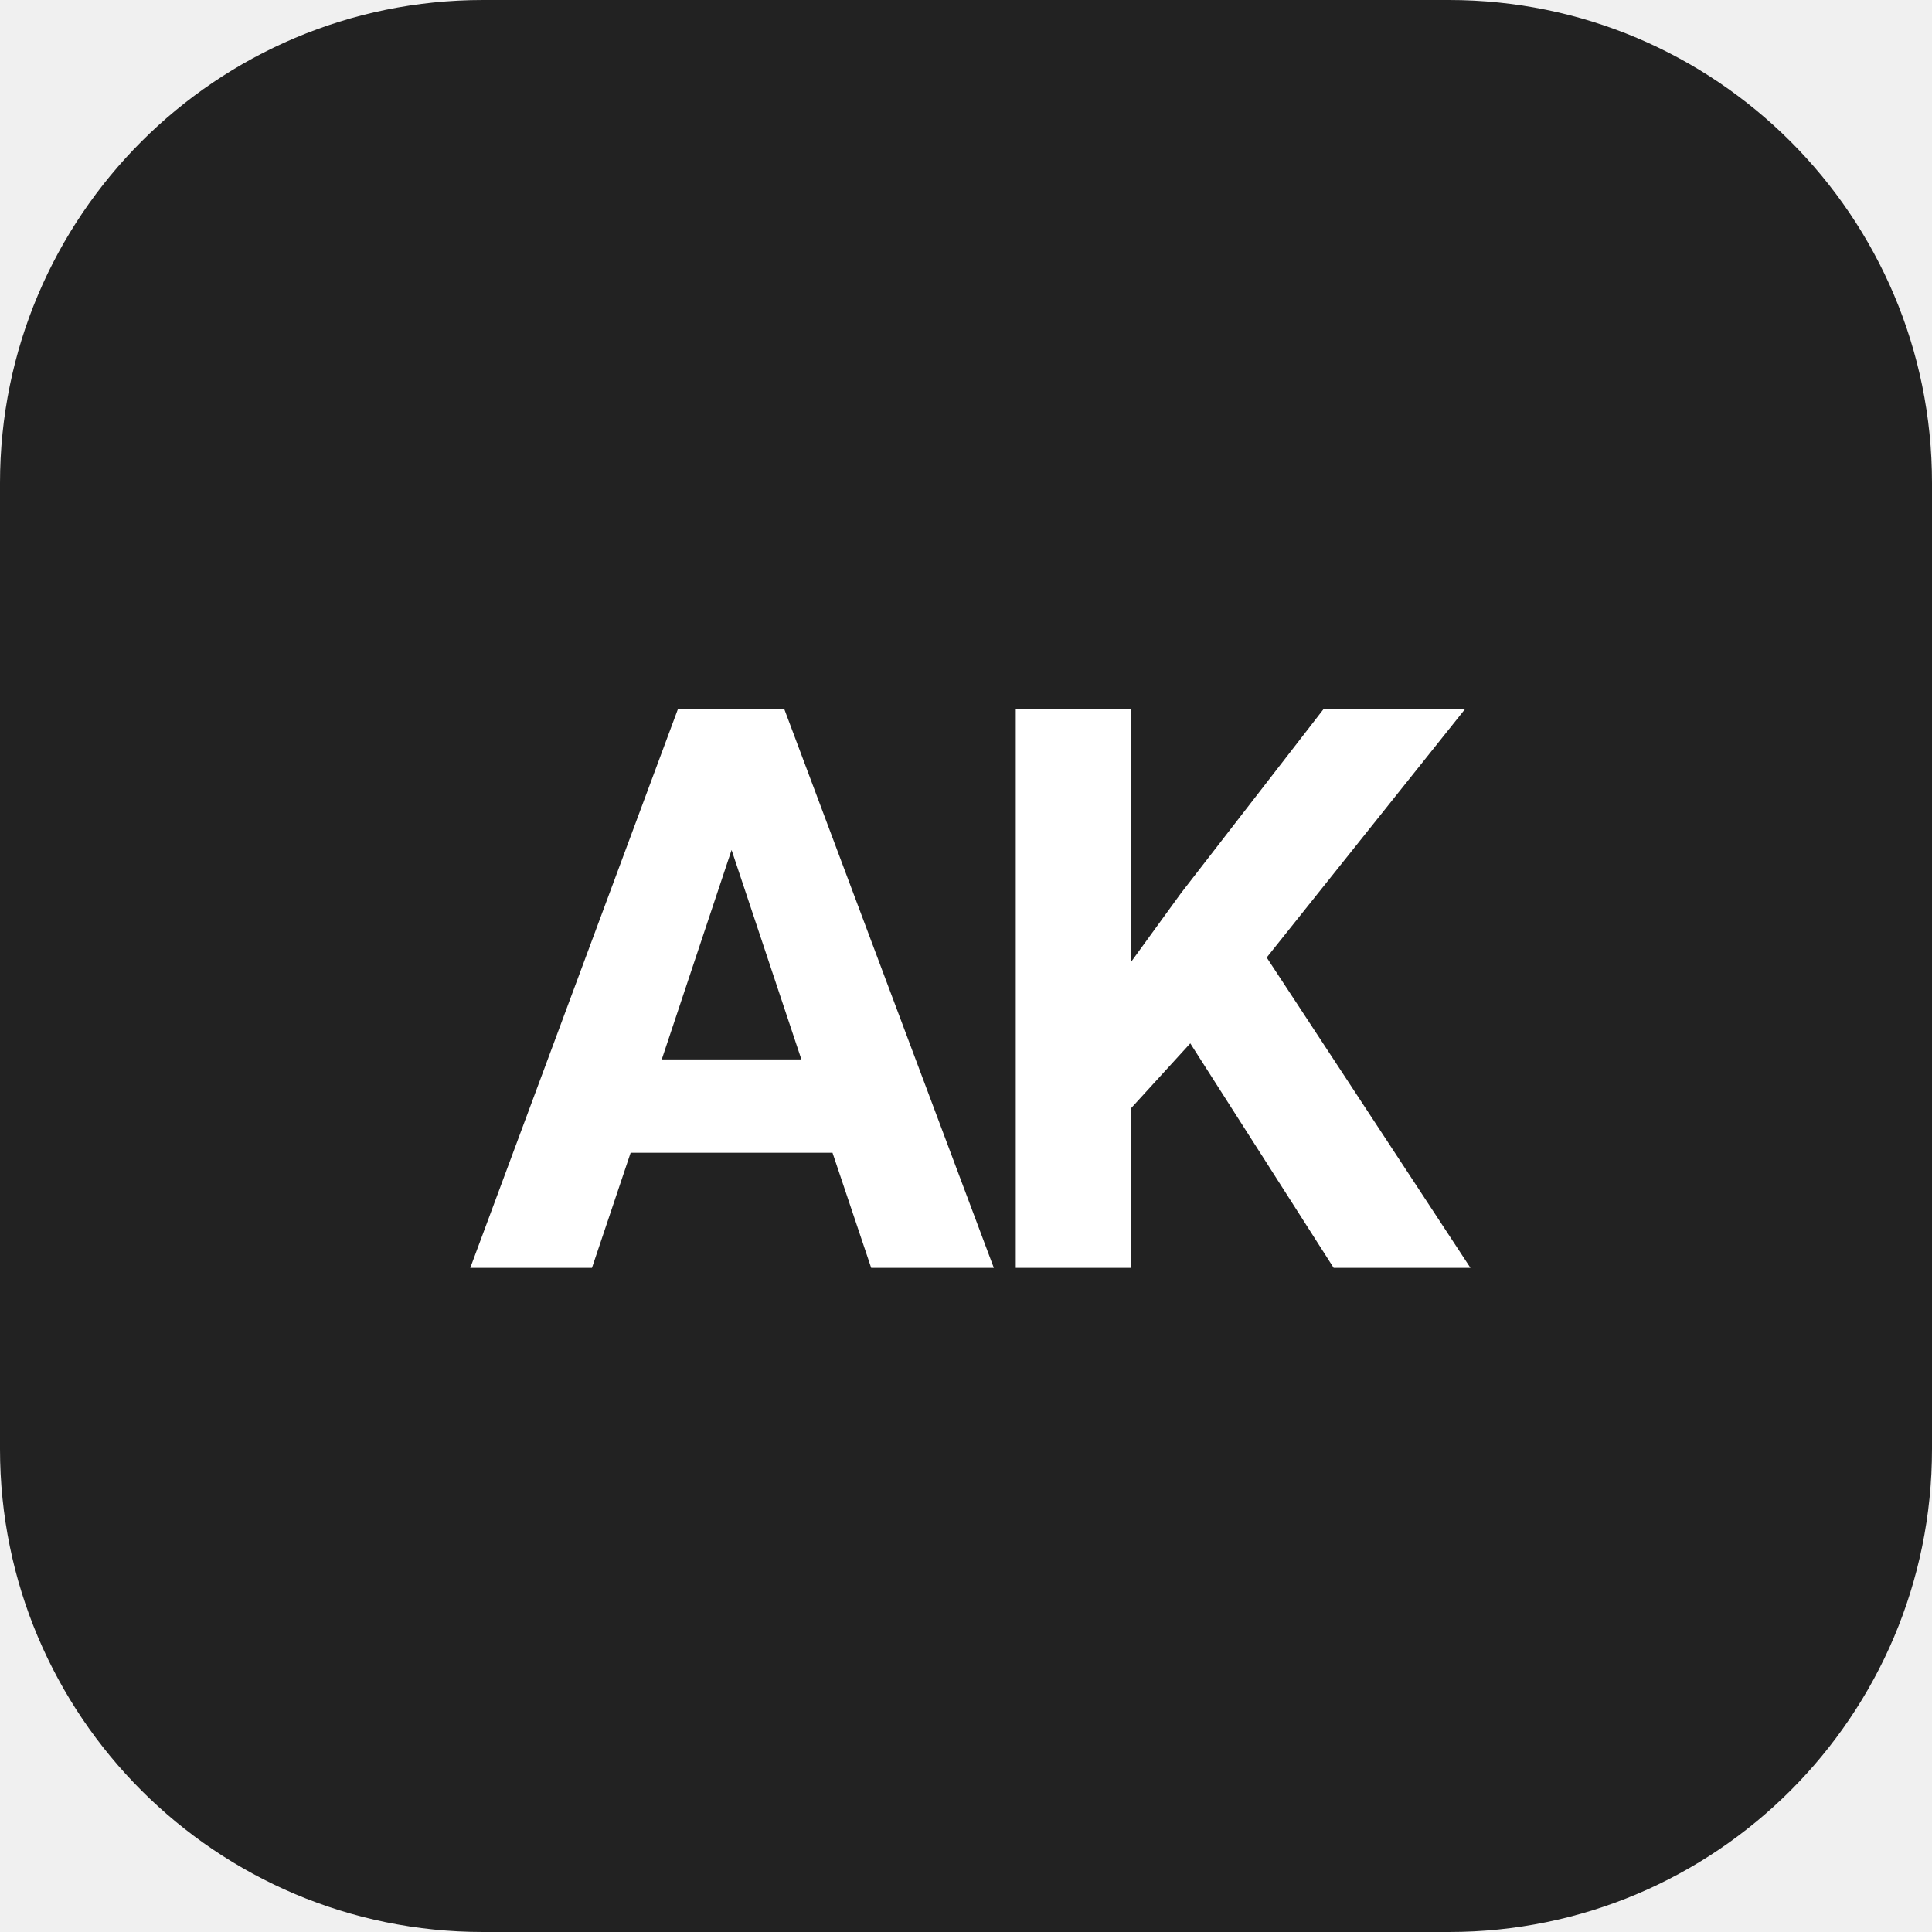
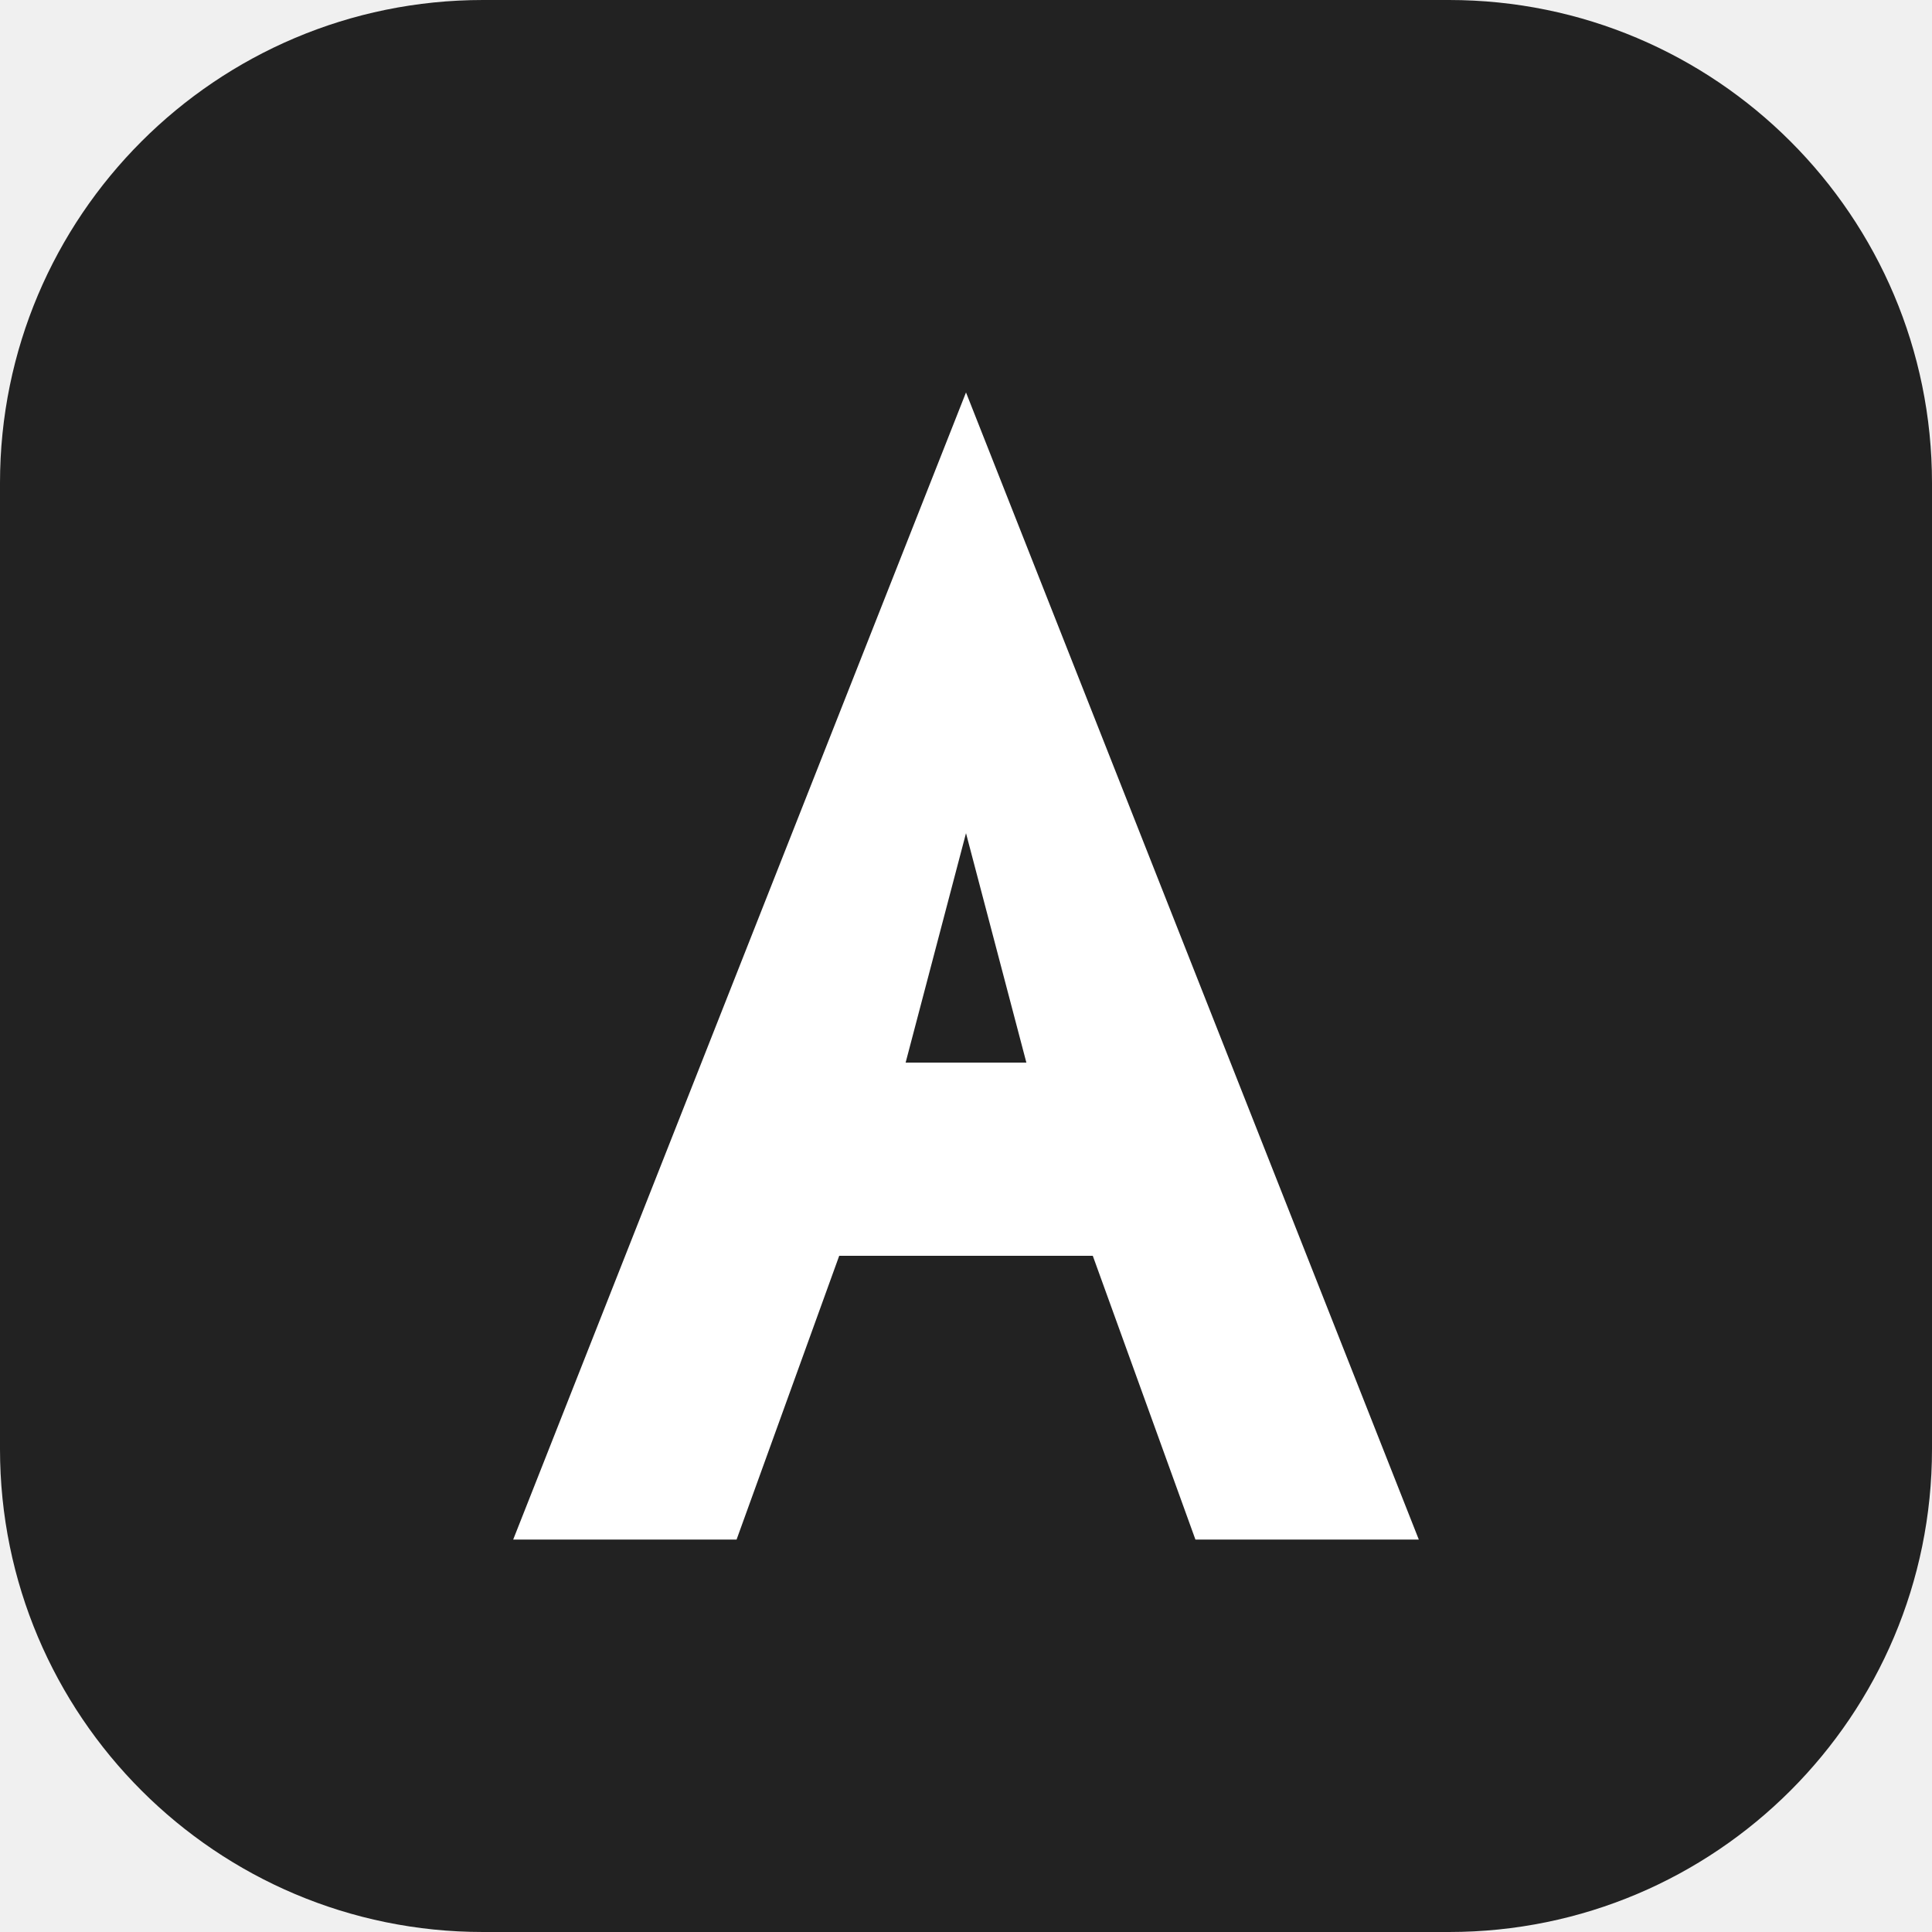
<svg xmlns="http://www.w3.org/2000/svg" viewBox="0 0 32 32">
  <rect width="32" height="32" rx="8" fill="#222222" />
-   <text x="16" y="21" font-family="system-ui, -apple-system, BlinkMacSystemFont, 'Segoe UI', Roboto, sans-serif" font-size="13" font-weight="700" fill="#FFFFFF" text-anchor="middle" letter-spacing="-0.5">AK</text>
+   <path d="M16 6.5L8.5 25.5H12.2L13.9 20.8H18.1L19.8 25.5H23.5L16 6.5ZM15 17.6L16 13.8L17 17.6H15Z" fill="#FFFFFF" />
</svg>
